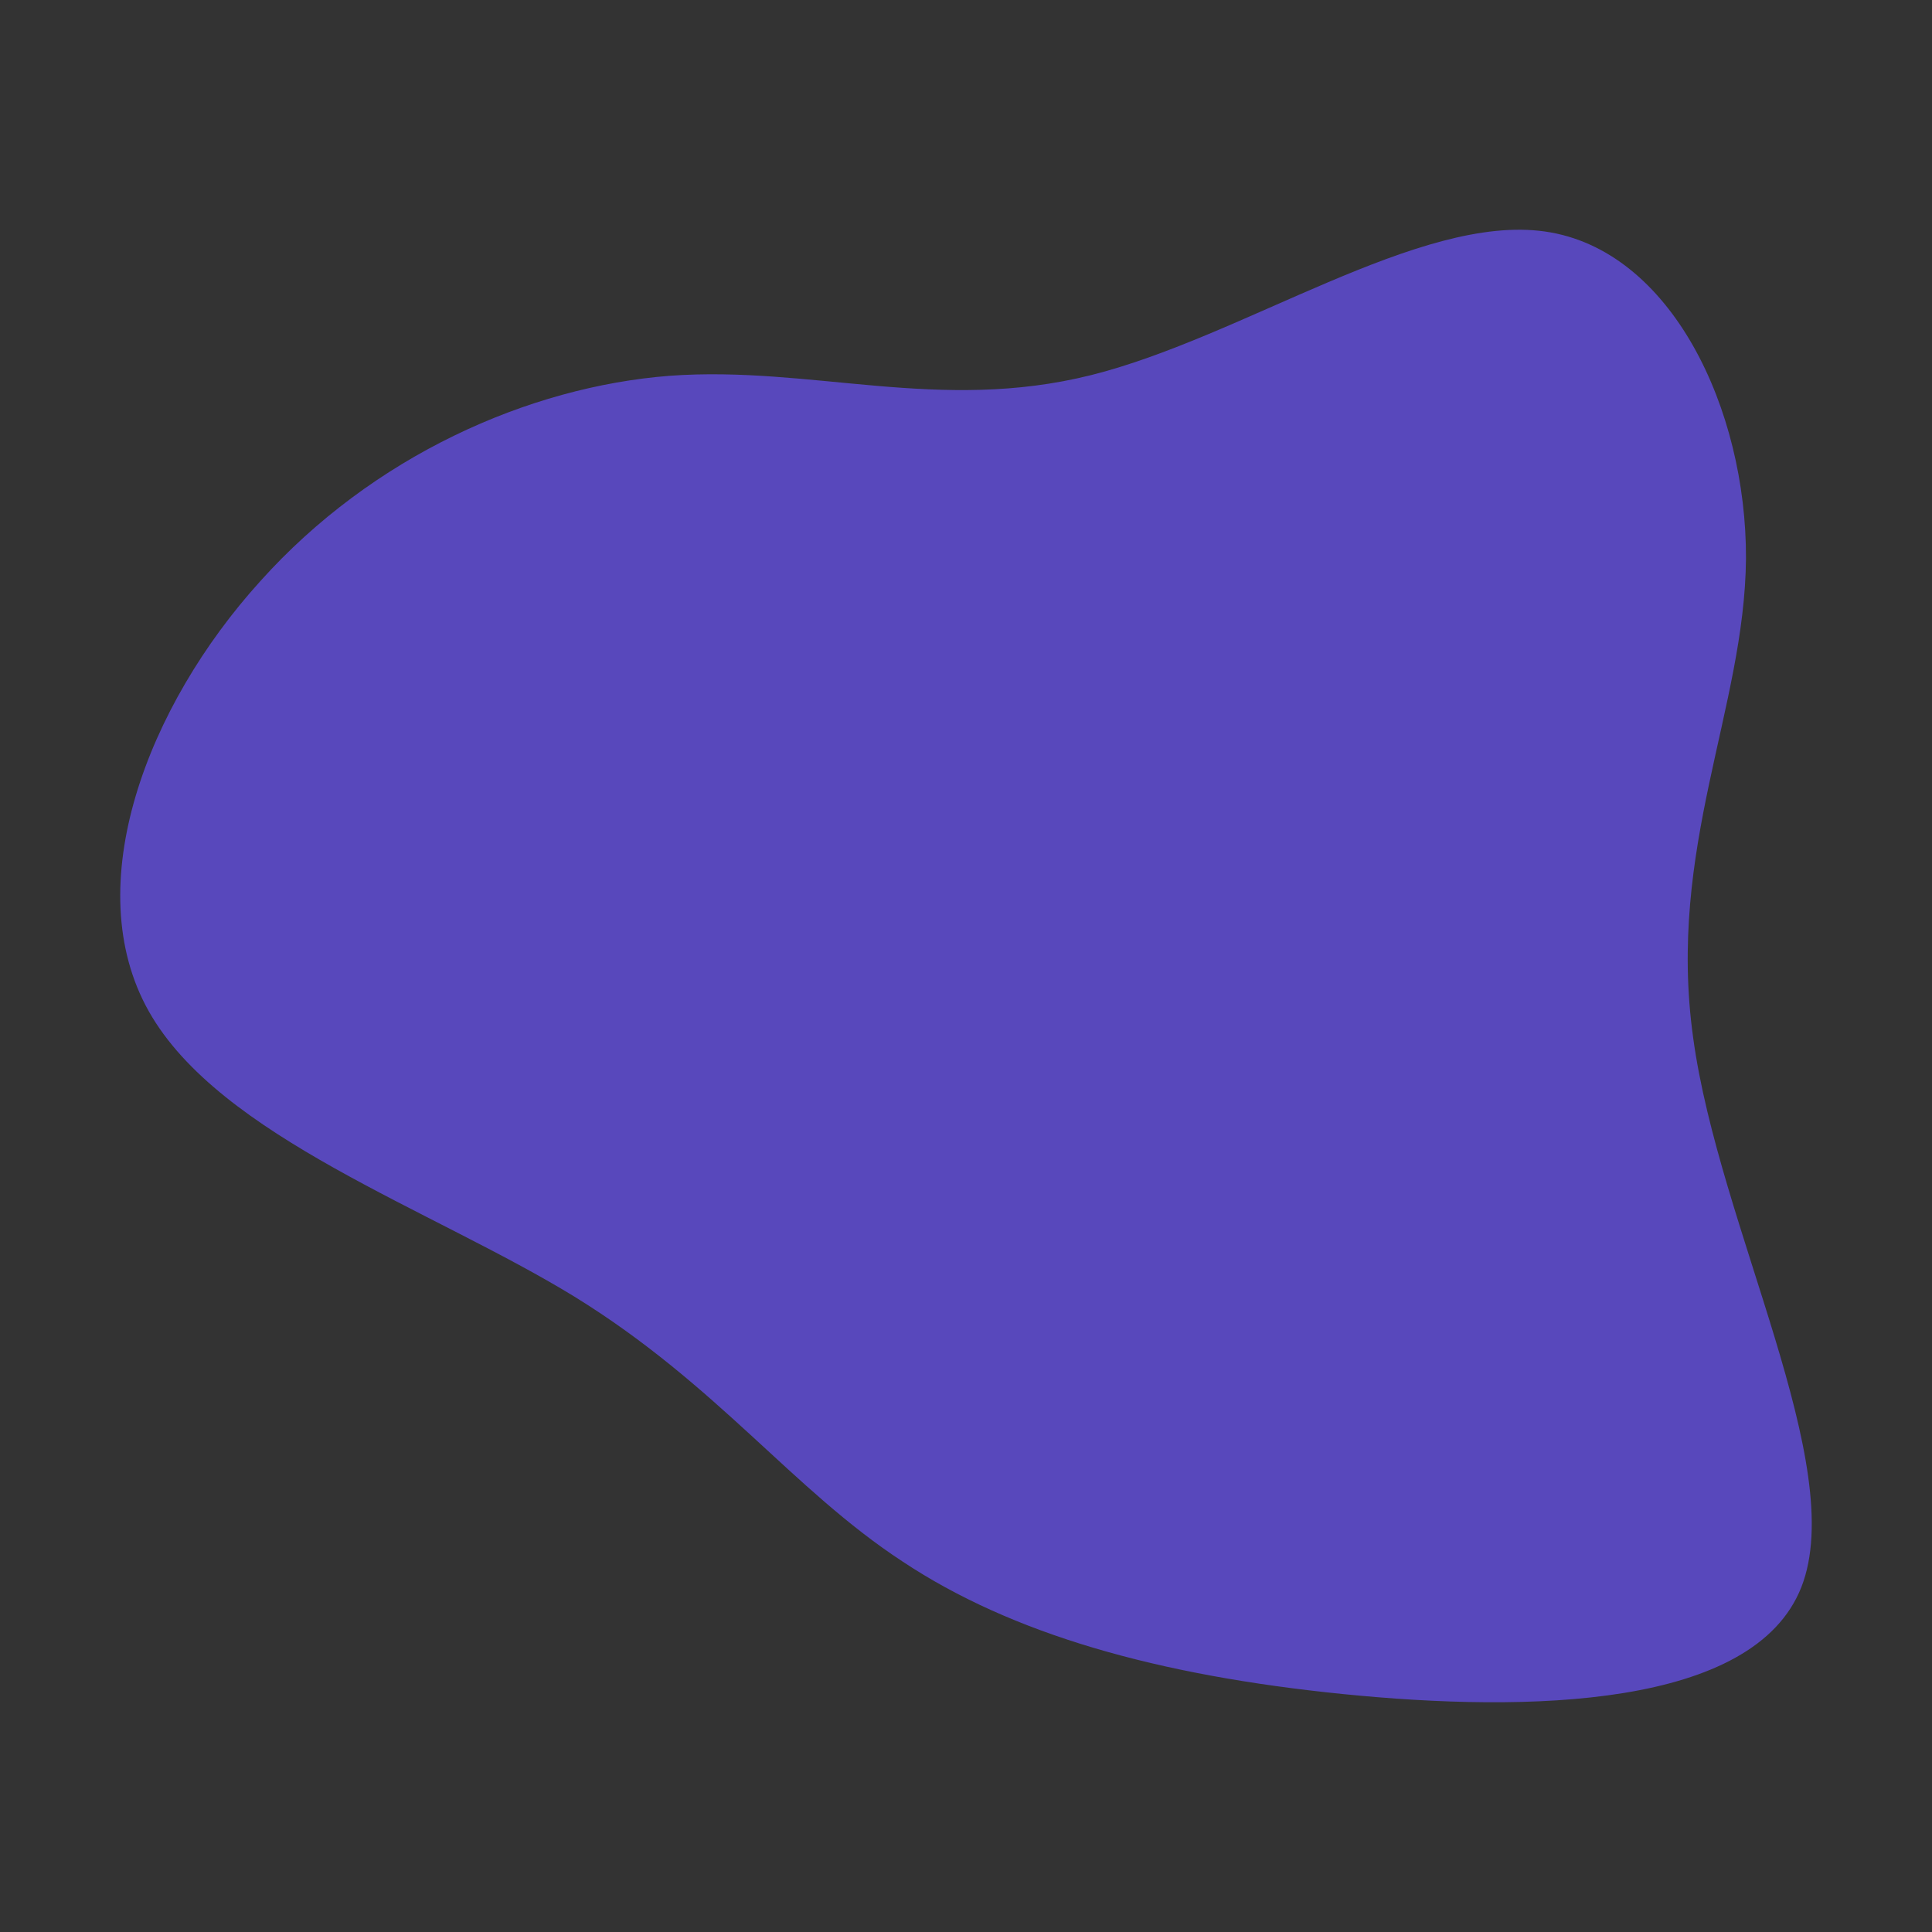
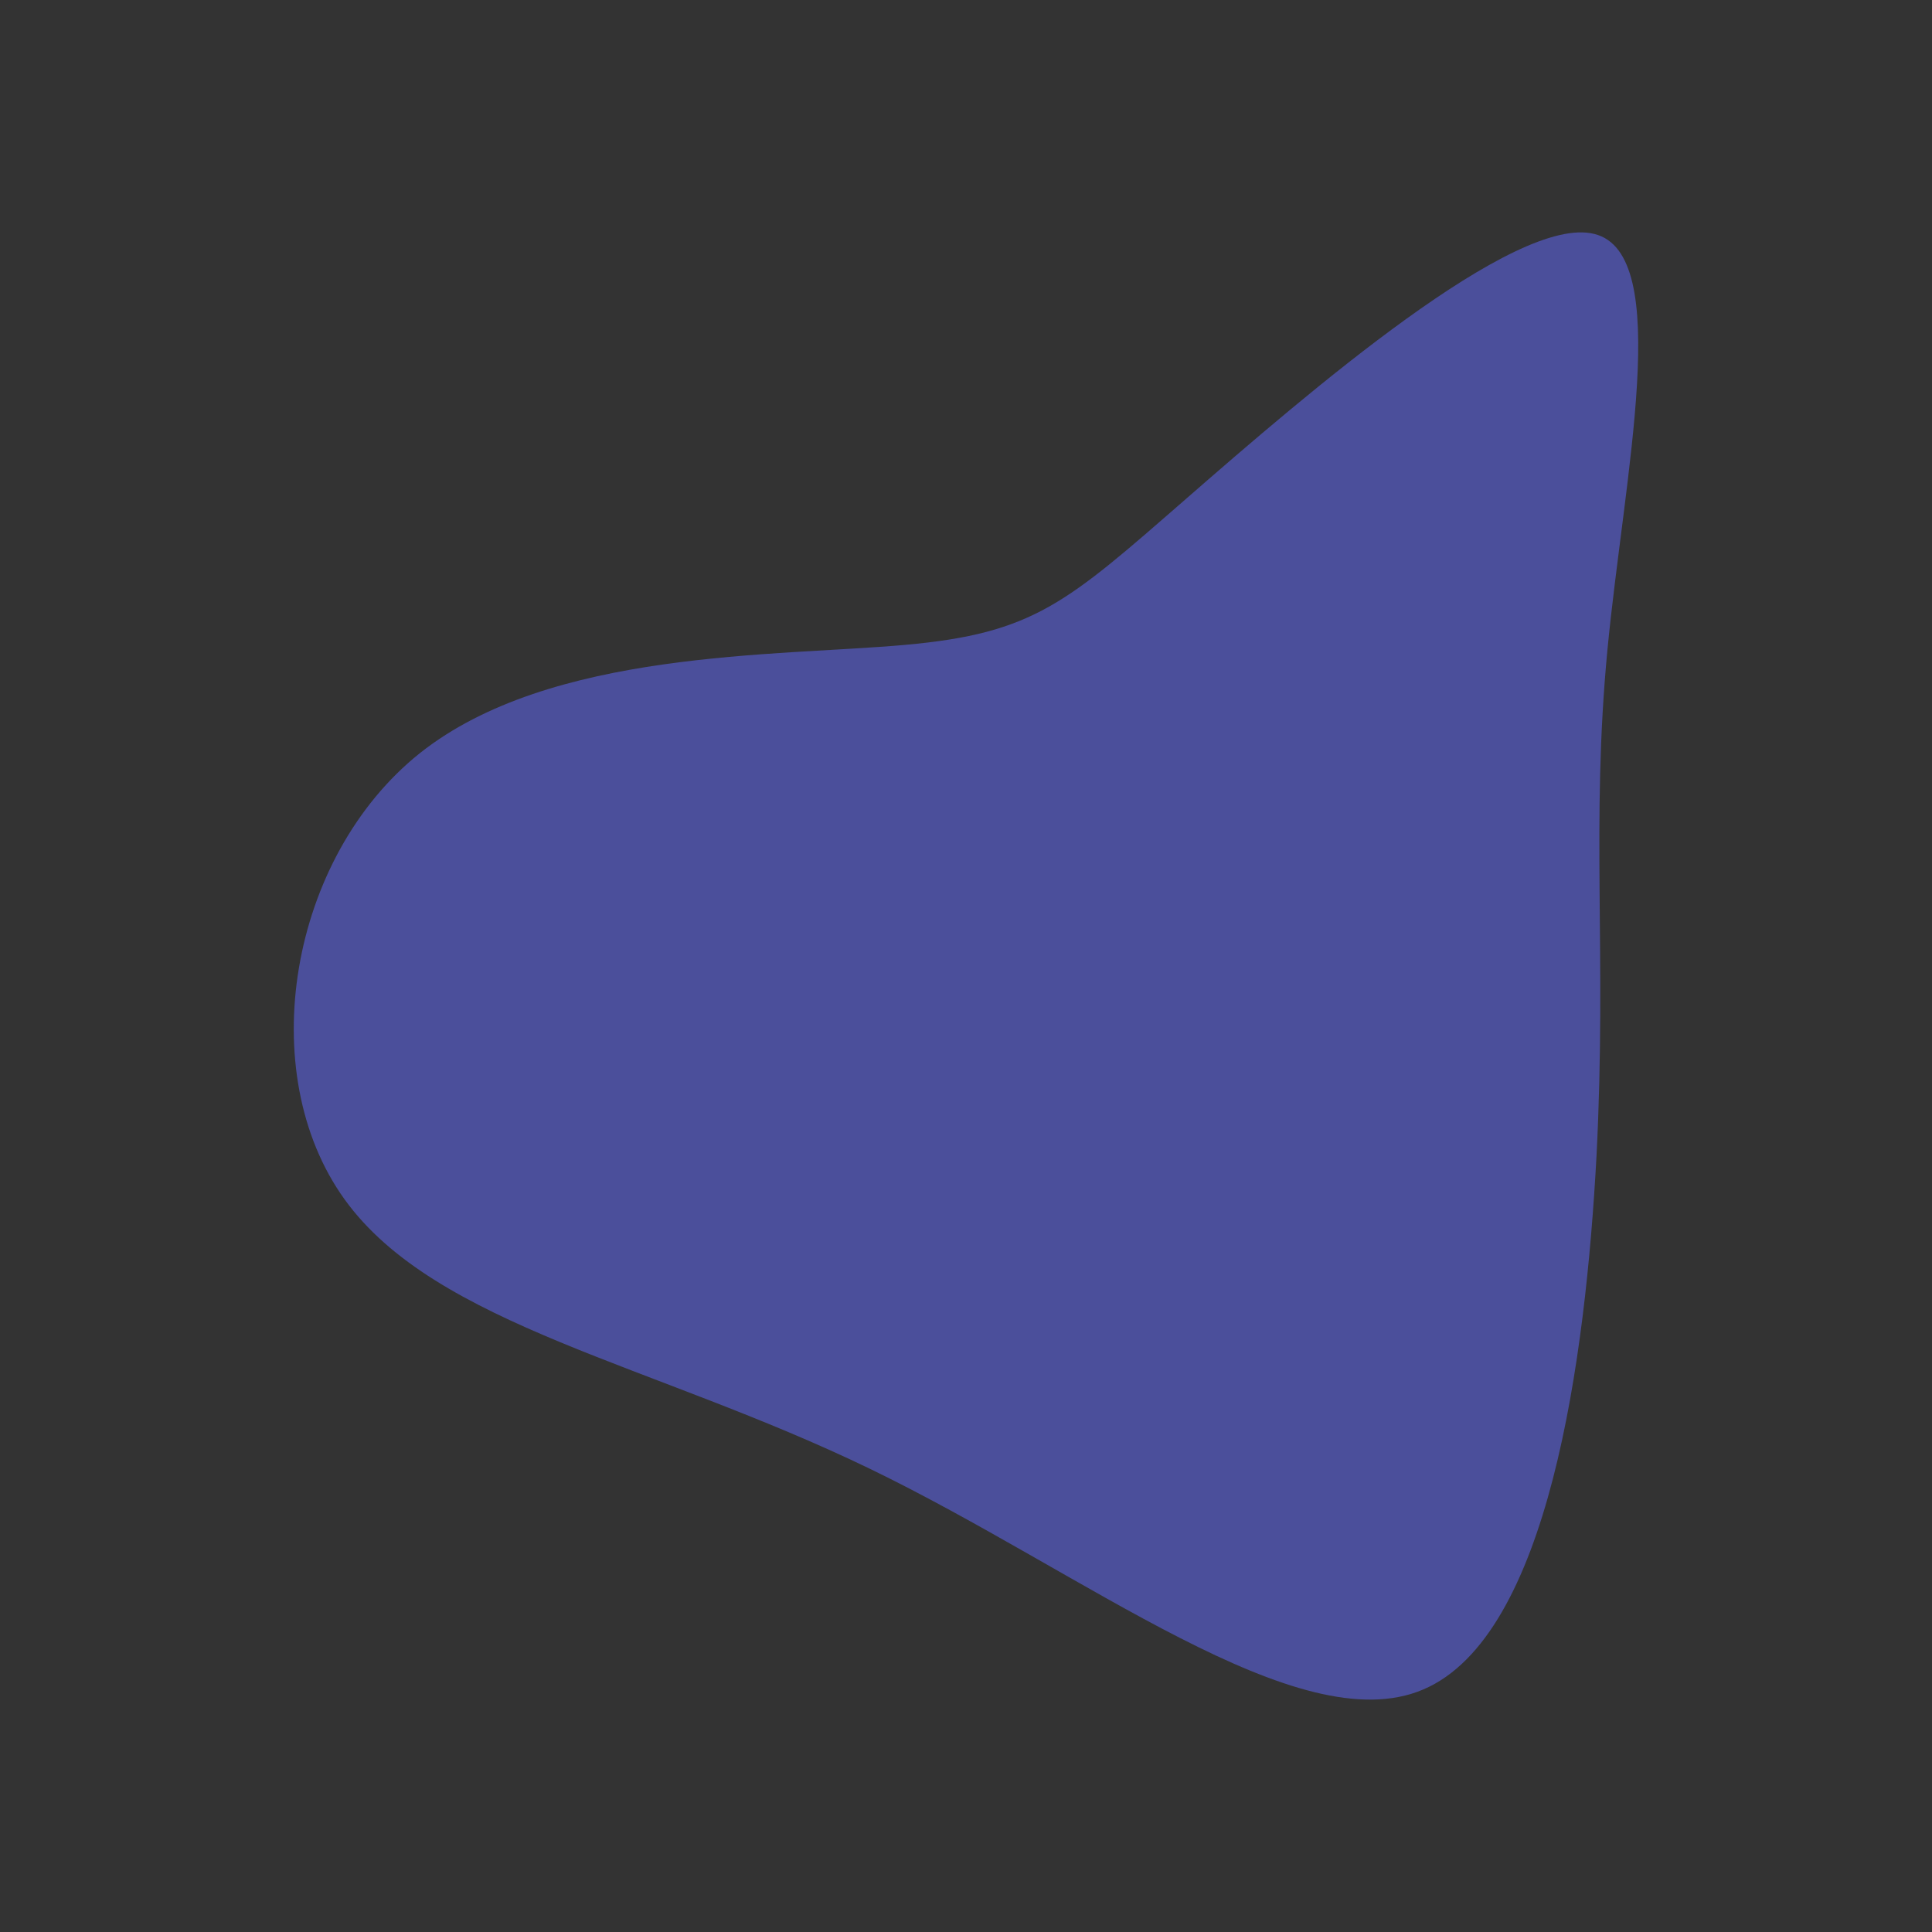
<svg xmlns="http://www.w3.org/2000/svg" id="visual" viewBox="0 0 300 300" width="300" height="300" version="1.1">
  <rect x="0" y="0" width="300" height="300" fill="#333333" />
-   <g transform="translate(165.6145 141.8499)">
-     <path d="M74.3 -105.9C93.9 -103.1 105.6 -78.3 105.5 -55.1C105.3 -31.8 93.2 -10.1 97.3 19.3C101.3 48.7 121.5 85.7 114.1 104.6C106.7 123.4 71.7 124.1 42.9 121.2C14.1 118.3 -8.5 111.9 -25.5 100.6C-42.6 89.4 -54.2 73.2 -76.4 59.5C-98.6 45.9 -131.5 34.7 -142.5 15.2C-153.5 -4.3 -142.7 -32.3 -125.2 -51.6C-107.8 -71 -83.6 -81.8 -61.6 -83.5C-39.6 -85.1 -19.8 -77.7 3.8 -83.6C27.4 -89.5 54.8 -108.7 74.3 -105.9" fill="#5848bc" />
+   <g transform="translate(170.6085 120.9384)">
+     <path d="M77 -84.6C89.3 -81.5 81.6 -47.2 79 -20.1C76.4 7 78.9 27 77.3 58.5C75.6 90.1 69.9 133.1 50.4 141.4C31 149.7 -2.1 123.3 -35.6 107.1C-69.1 90.9 -103 84.9 -117.1 65.3C-131.3 45.6 -125.7 12.2 -105.4 -4C-85.1 -20.1 -50.1 -19 -30.1 -20.8C-10 -22.6 -5 -27.3 13.7 -43.6C32.4 -59.9 64.7 -87.8 77 -84.6" fill="#4B4F9B" />
  </g>
</svg>
